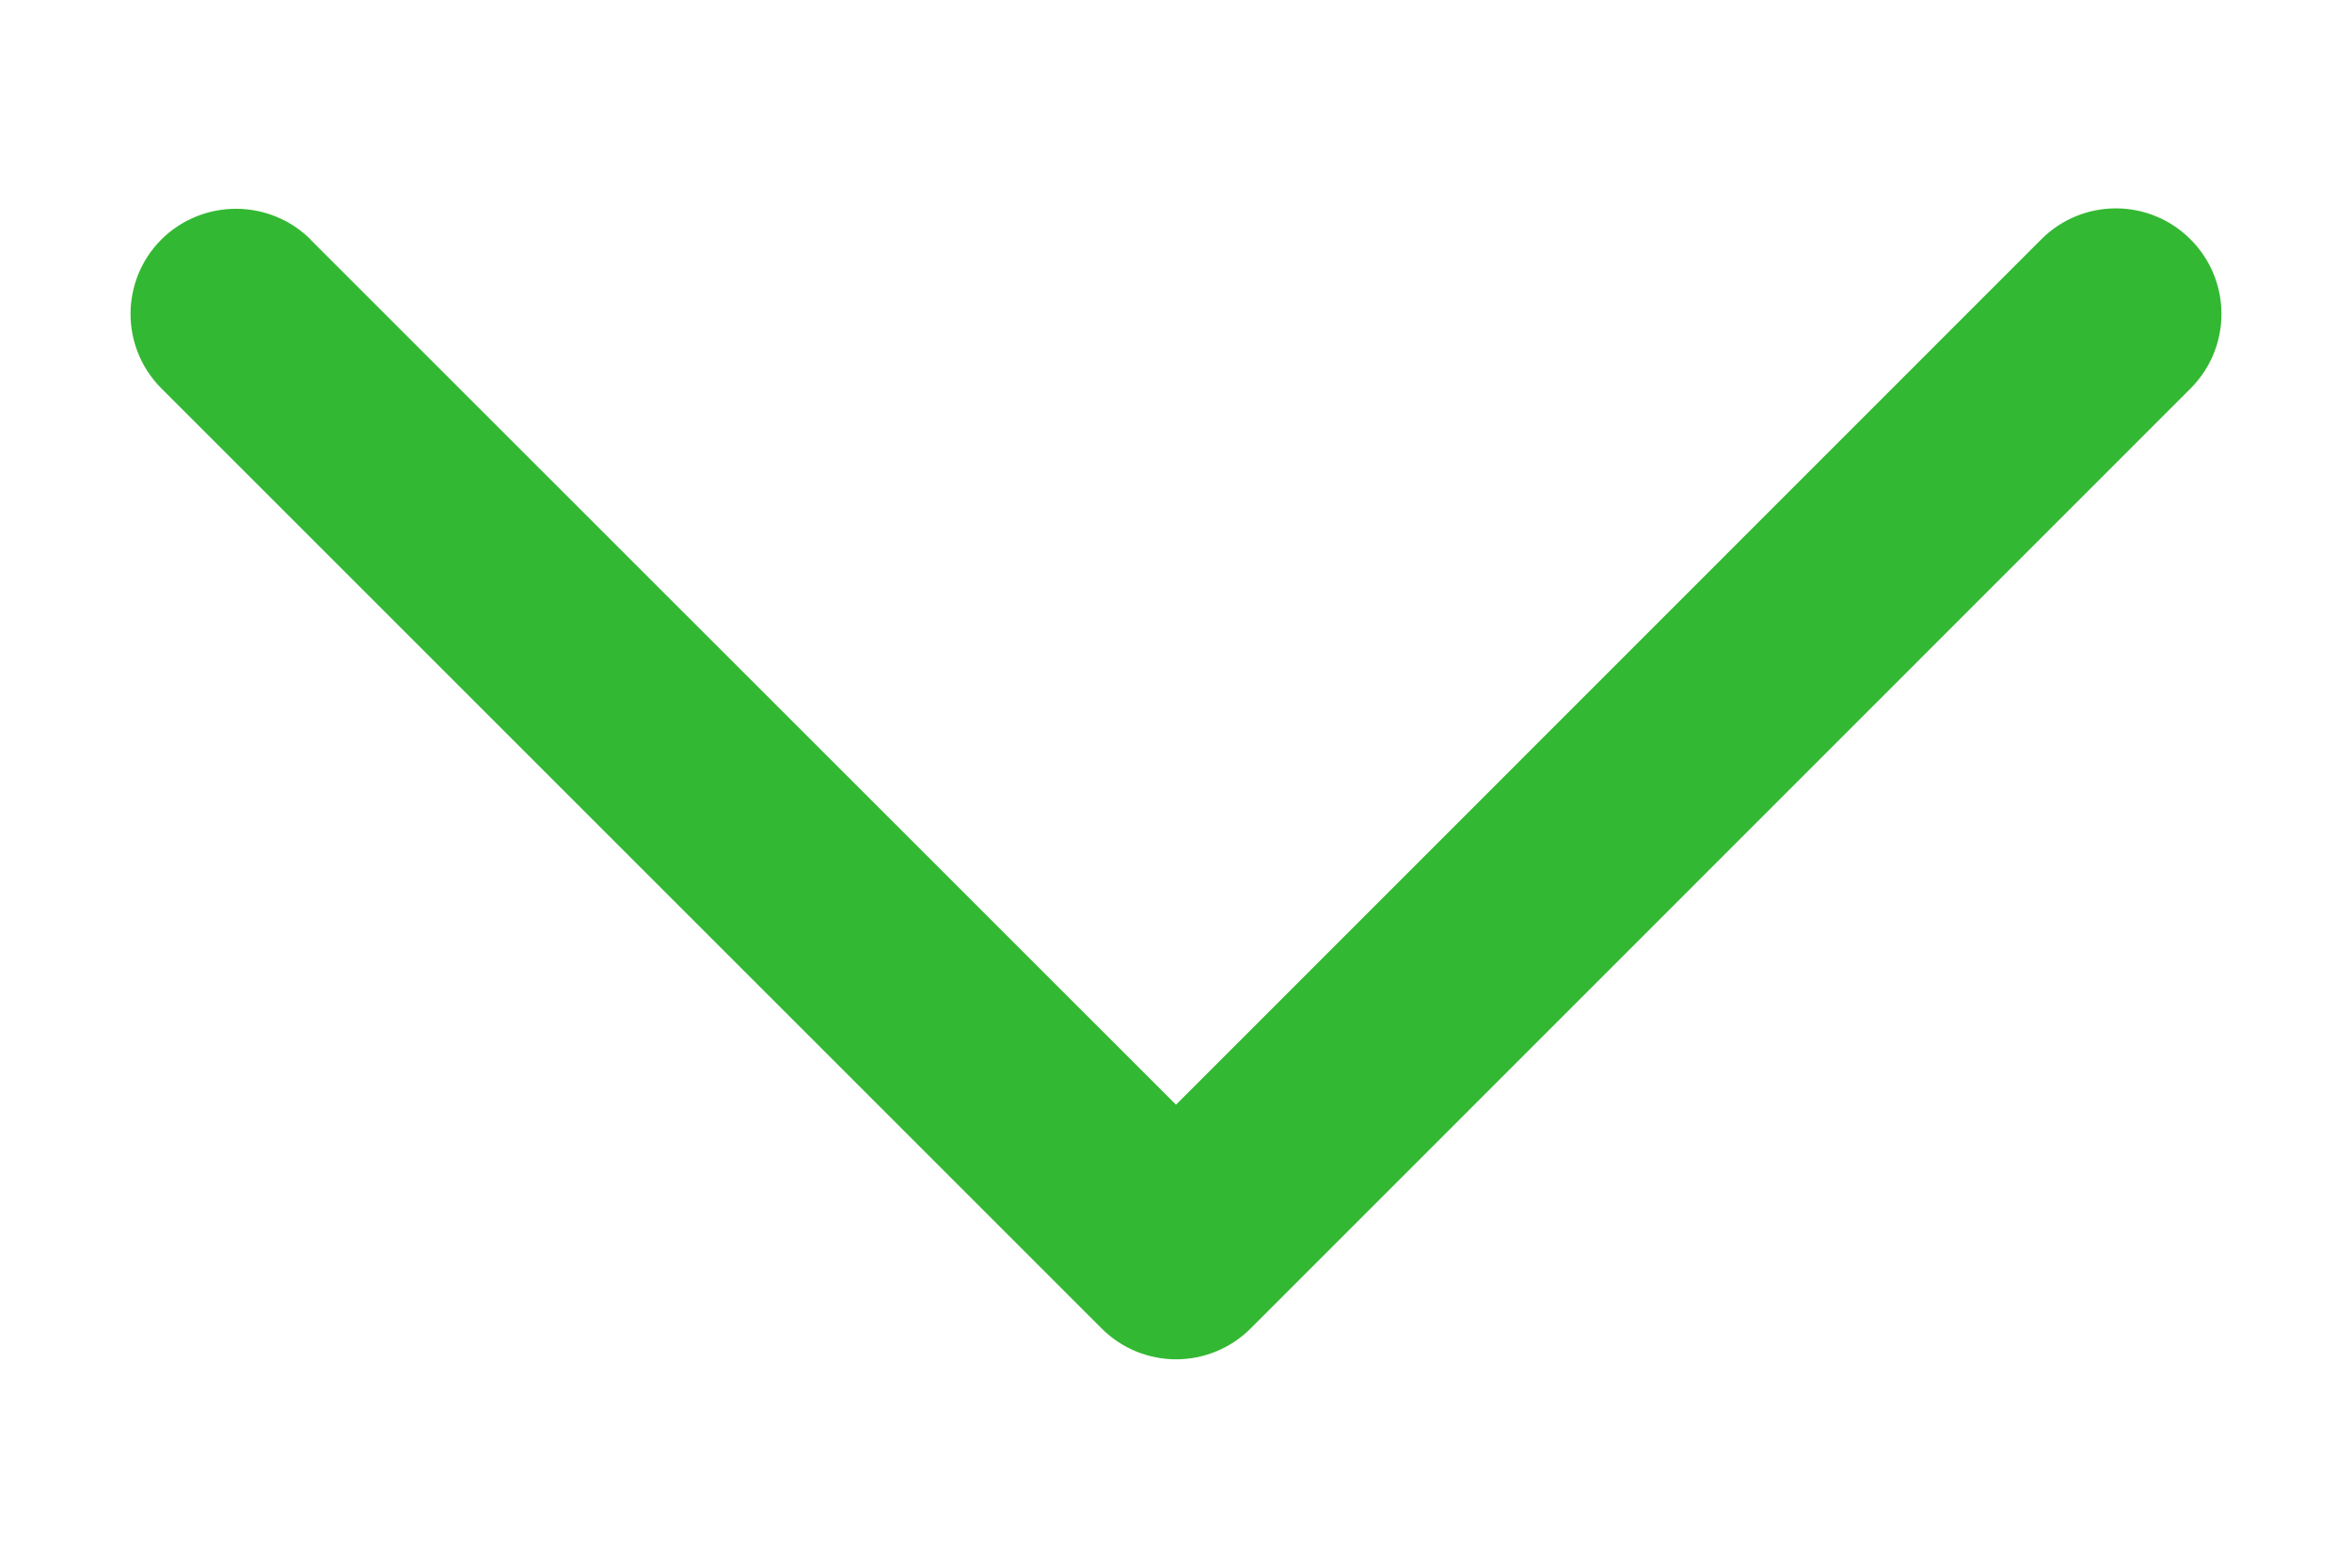
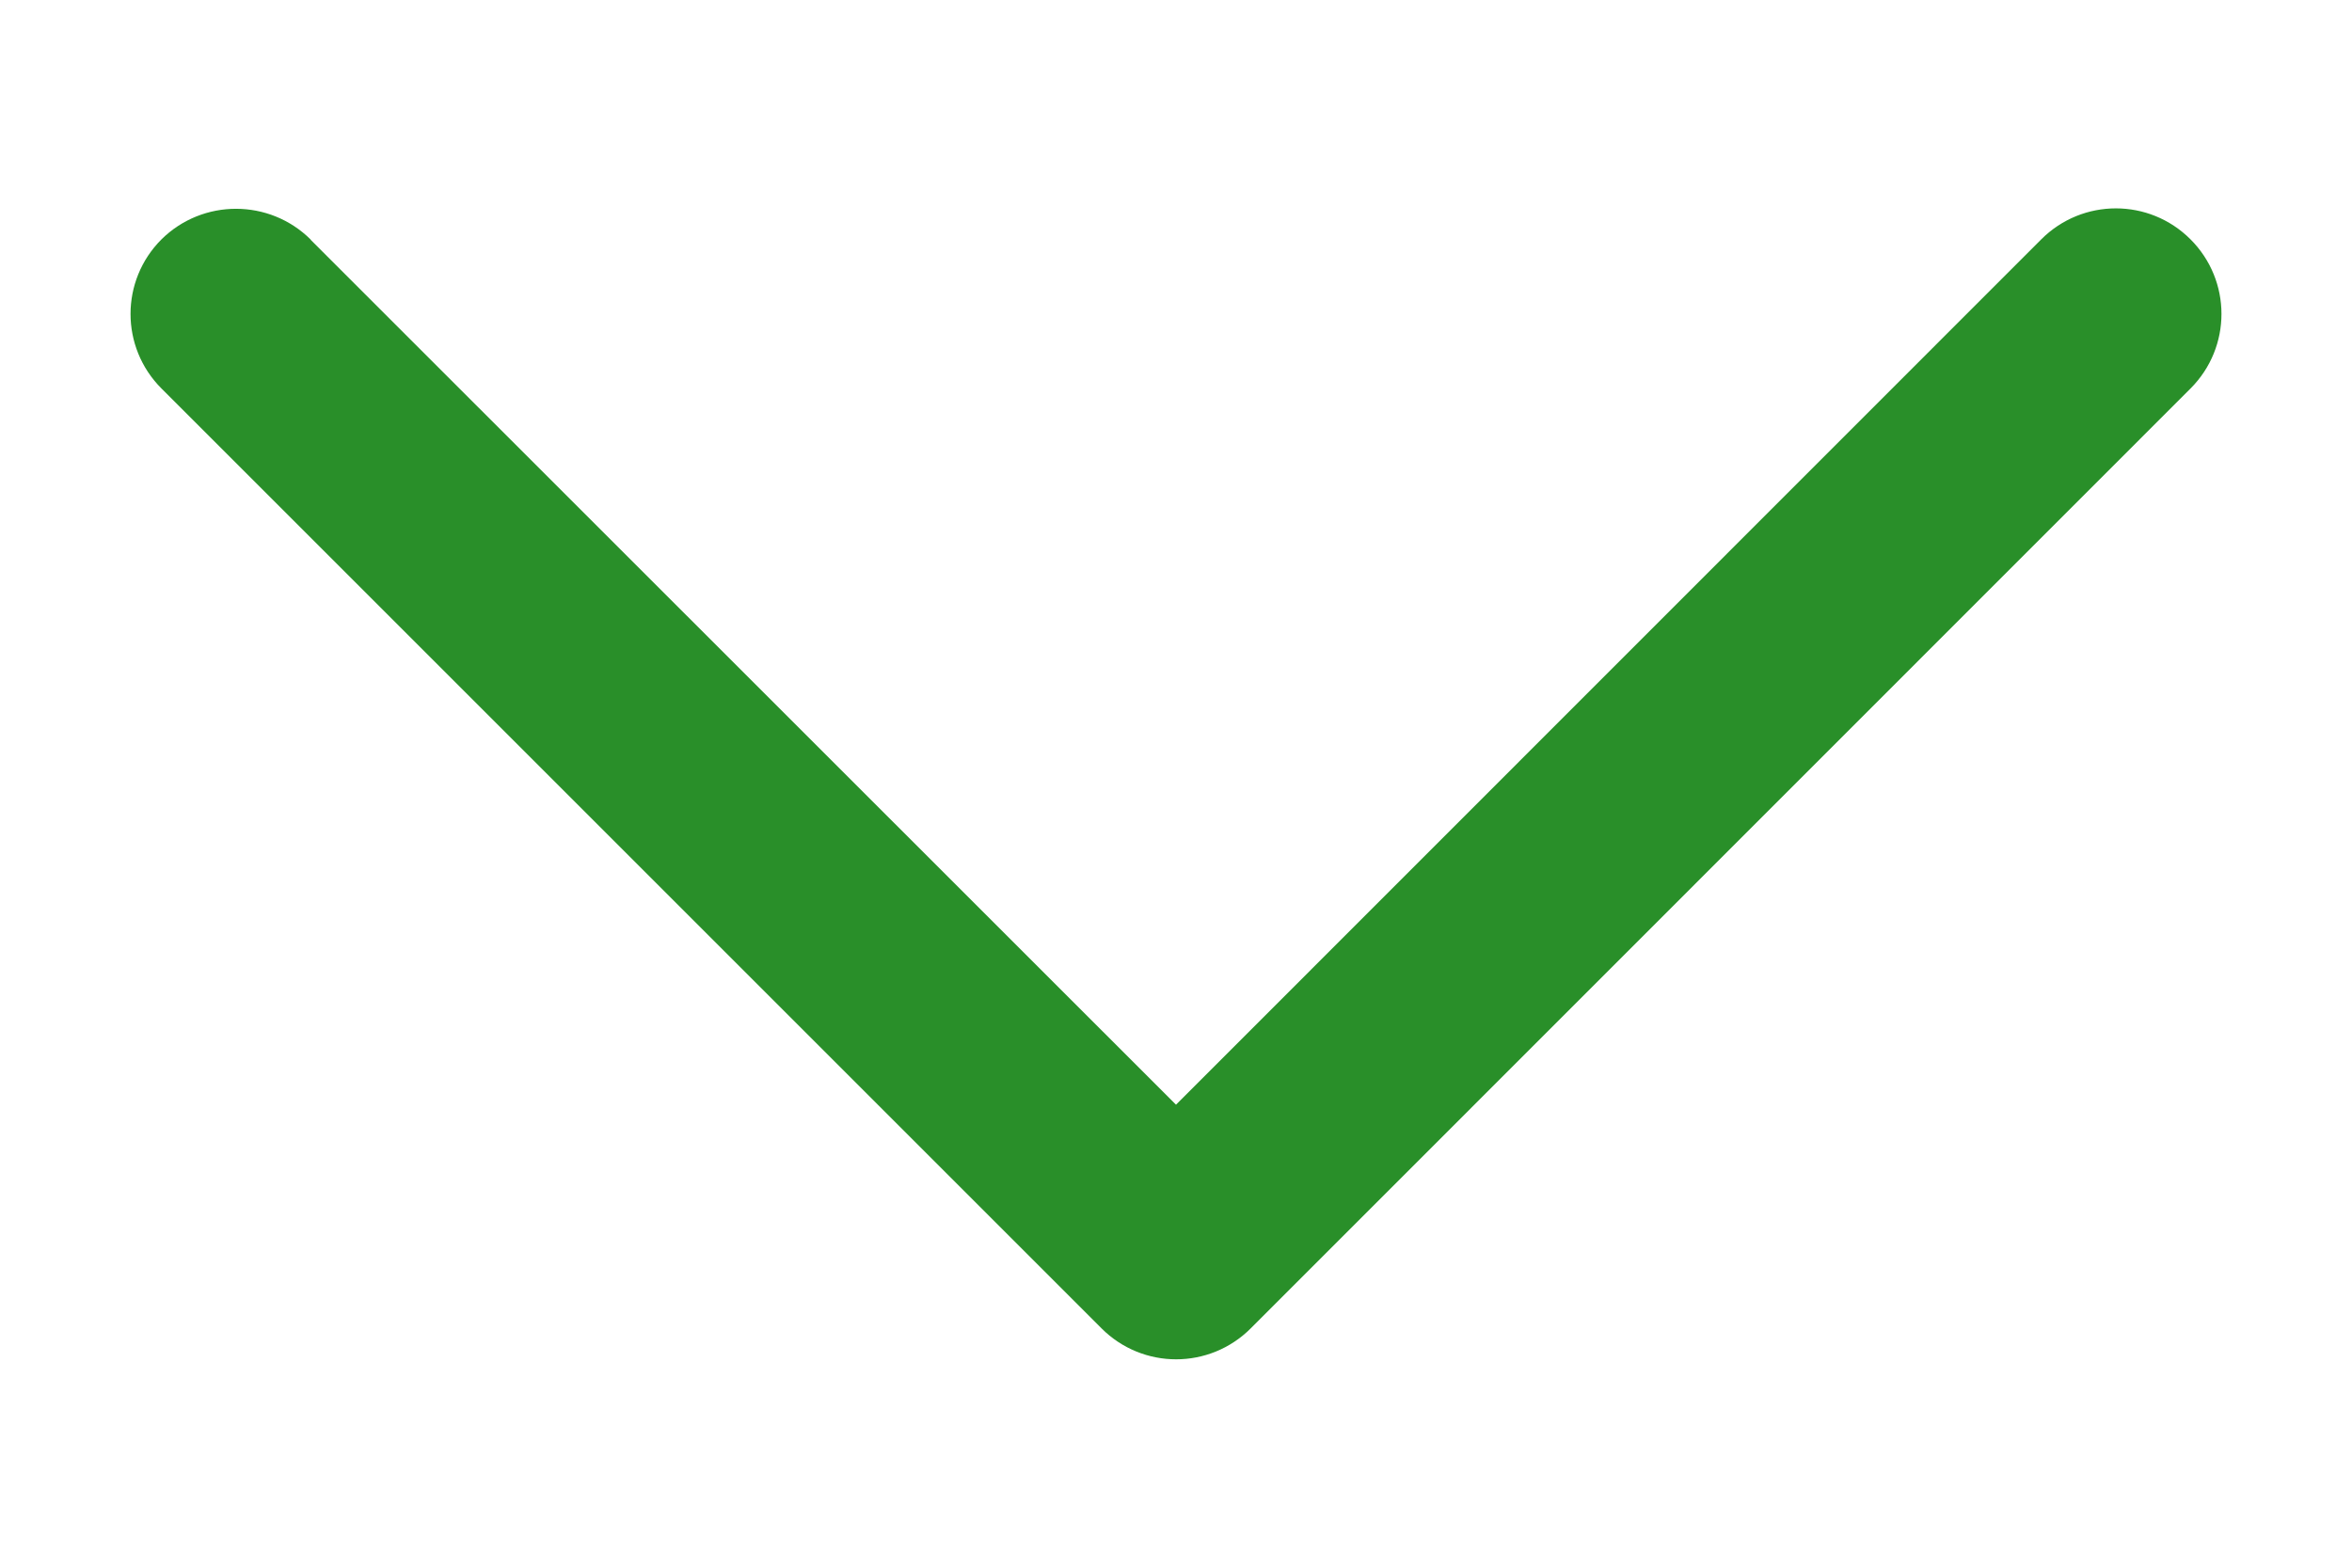
<svg width="90" height="60">
  <g transform="scale(10)">
-     <path d="M 1.189,0.918 4.5,4.228 7.811,0.916 c 0.158,-0.158 0.413,-0.158 0.571,0 0.158,0.158 0.158,0.413 0,0.571 l -3.596,3.597 0,0 0,0 c -0.158,0.158 -0.413,0.158 -0.571,0 L 0.618,1.487 c -0.158,-0.158 -0.158,-0.413 0,-0.571 0.158,-0.156 0.413,-0.156 0.571,0.001 z" fill="#33b833" fill-opacity="1.0" />
+     <path d="M 1.189,0.918 4.5,4.228 7.811,0.916 c 0.158,-0.158 0.413,-0.158 0.571,0 0.158,0.158 0.158,0.413 0,0.571 l -3.596,3.597 0,0 0,0 c -0.158,0.158 -0.413,0.158 -0.571,0 L 0.618,1.487 c -0.158,-0.158 -0.158,-0.413 0,-0.571 0.158,-0.156 0.413,-0.156 0.571,0.001 z" fill="#298f29" fill-opacity="1.0" />
  </g>
</svg>
